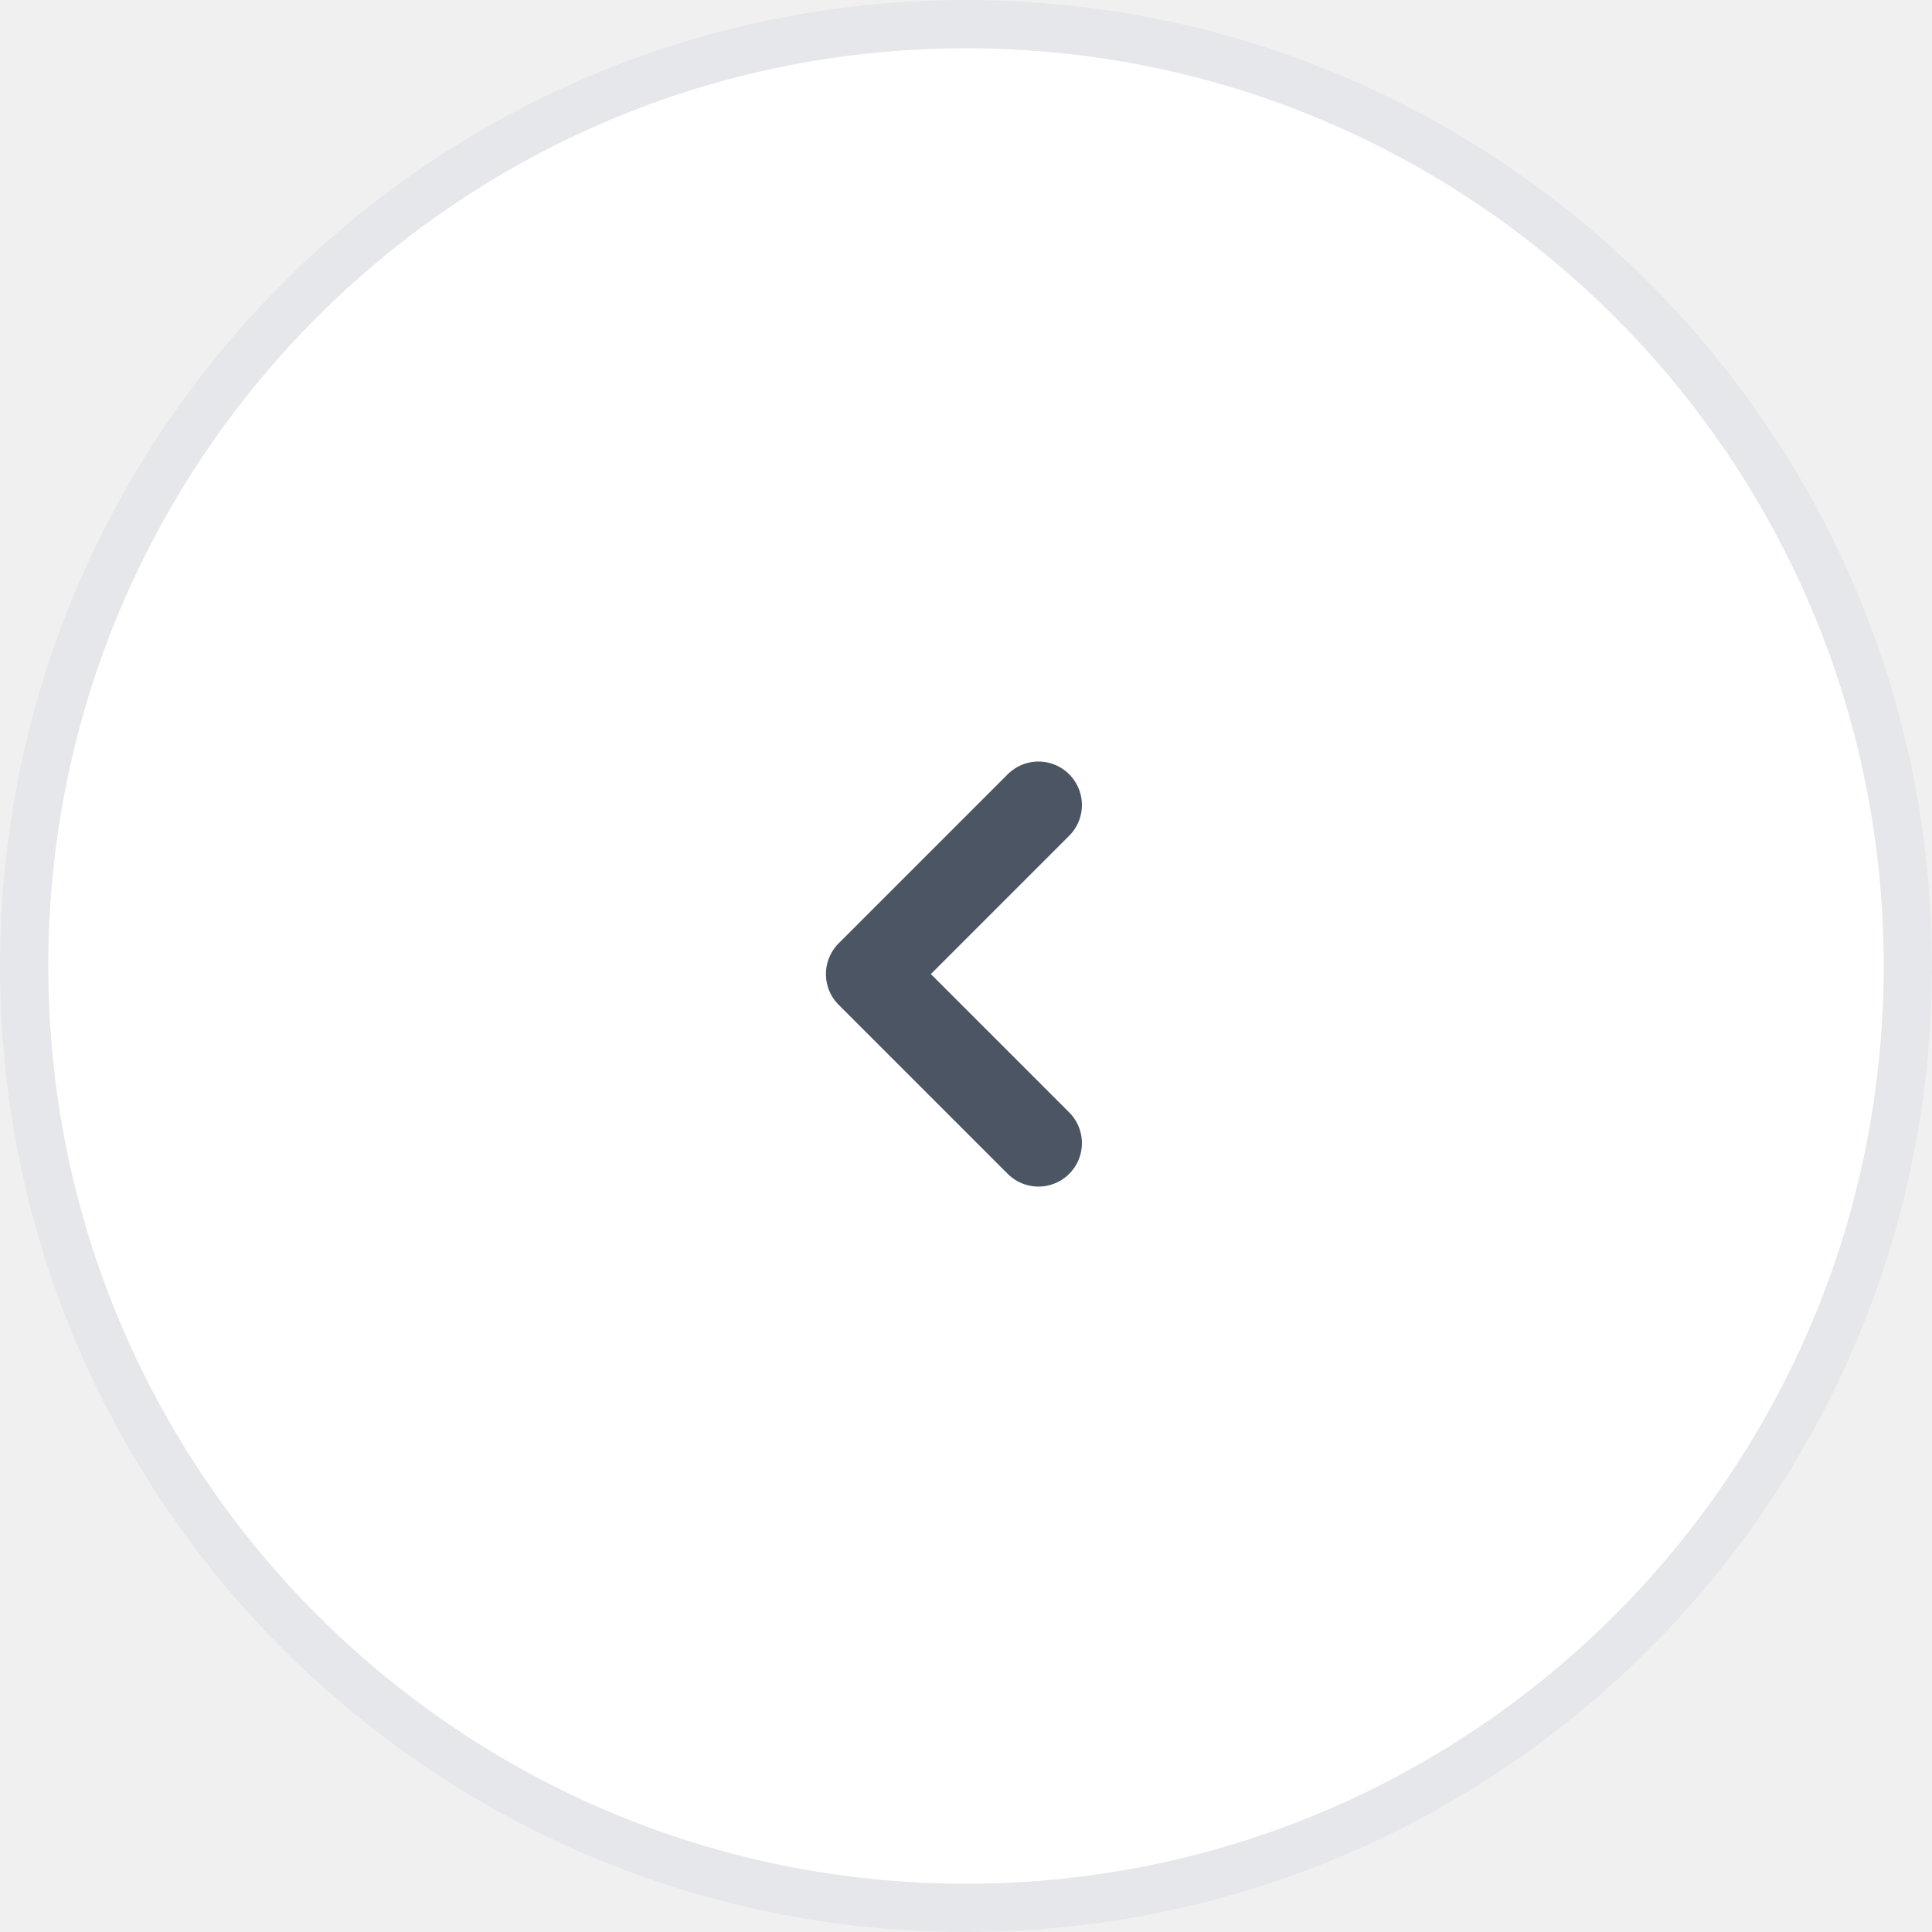
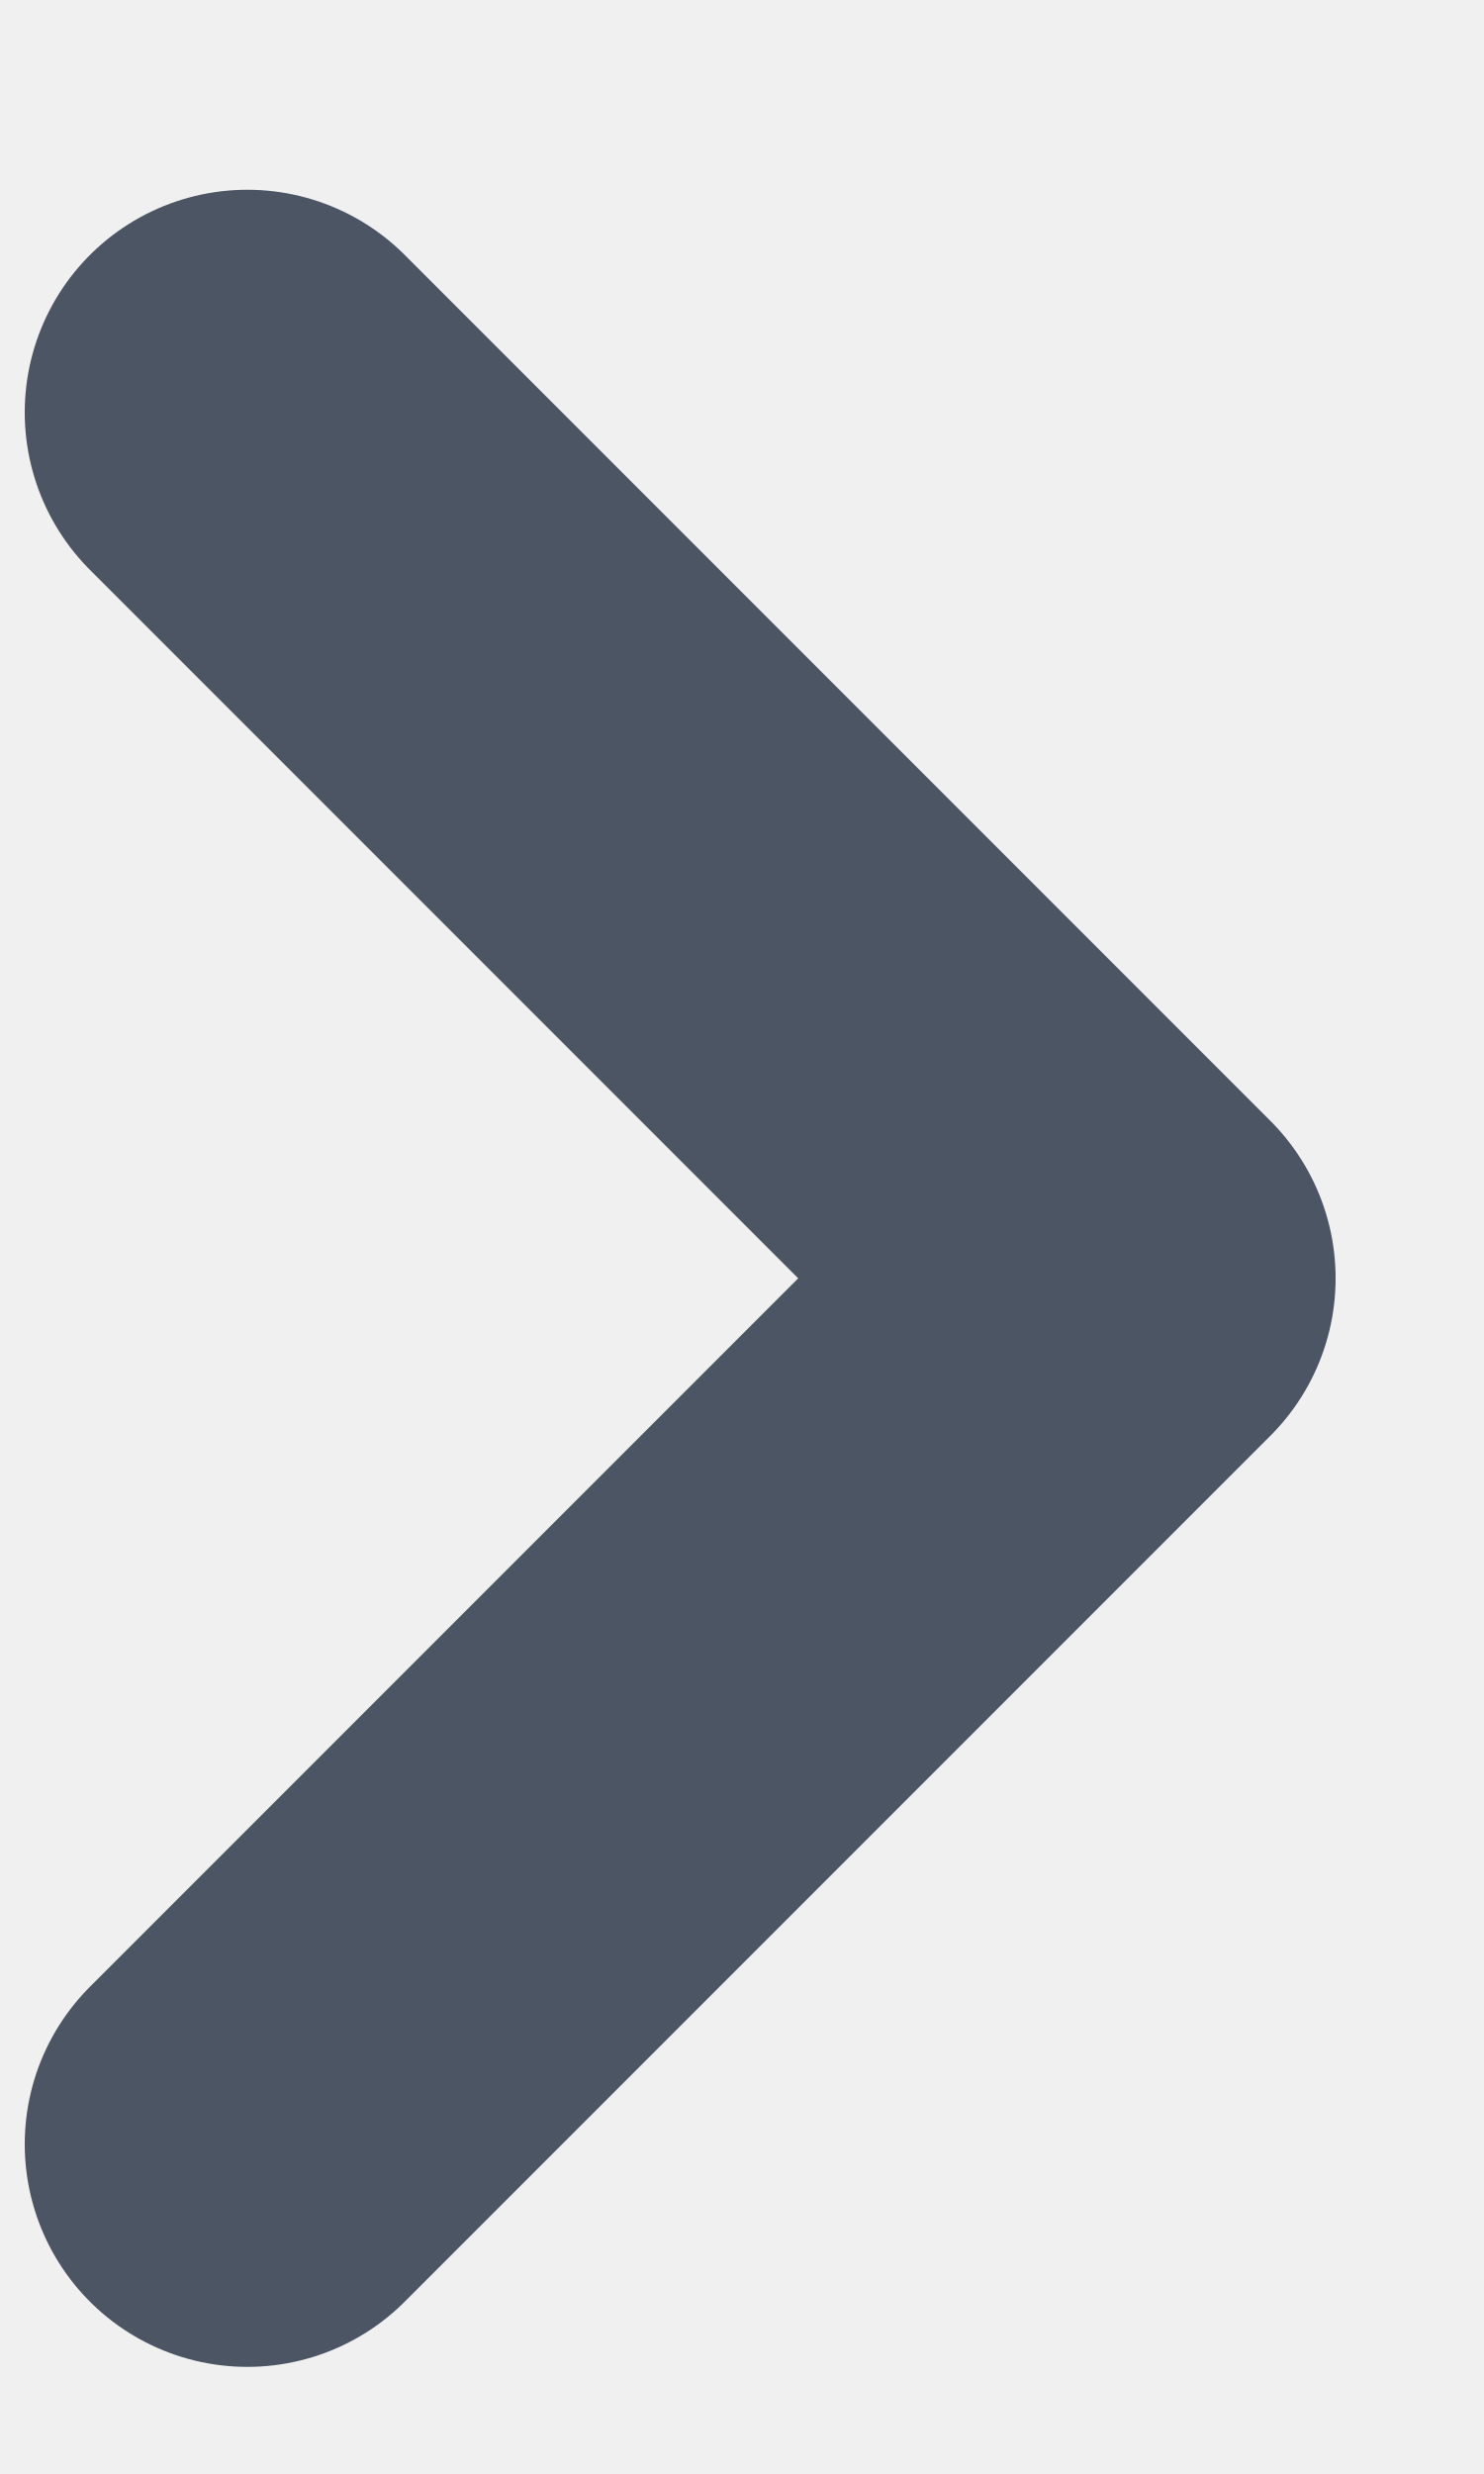
- <svg xmlns="http://www.w3.org/2000/svg" width="40" height="40" viewBox="0 0 40 40" fill="none">
-   <g clip-path="url(#clip0_9525_1128)">
-     <circle cx="20" cy="20" r="19.5" fill="white" stroke="#E5E7EB" />
-     <path d="M21.5 16.667L18 20.167L21.5 23.667" stroke="#4B5563" stroke-width="1.8" stroke-linecap="round" stroke-linejoin="round" />
-   </g>
-   <defs>
-     <clipPath id="clip0_9525_1128">
-       <rect width="40" height="40" fill="white" />
-     </clipPath>
-   </defs>
+ <svg xmlns="http://www.w3.org/2000/svg" width="6" height="10" viewBox="0 0 6 10" fill="none">
+   <path d="M1 1.667L4.5 5.167L1 8.667" stroke="#4B5563" stroke-width="1.8" stroke-linecap="round" stroke-linejoin="round" />
</svg>
